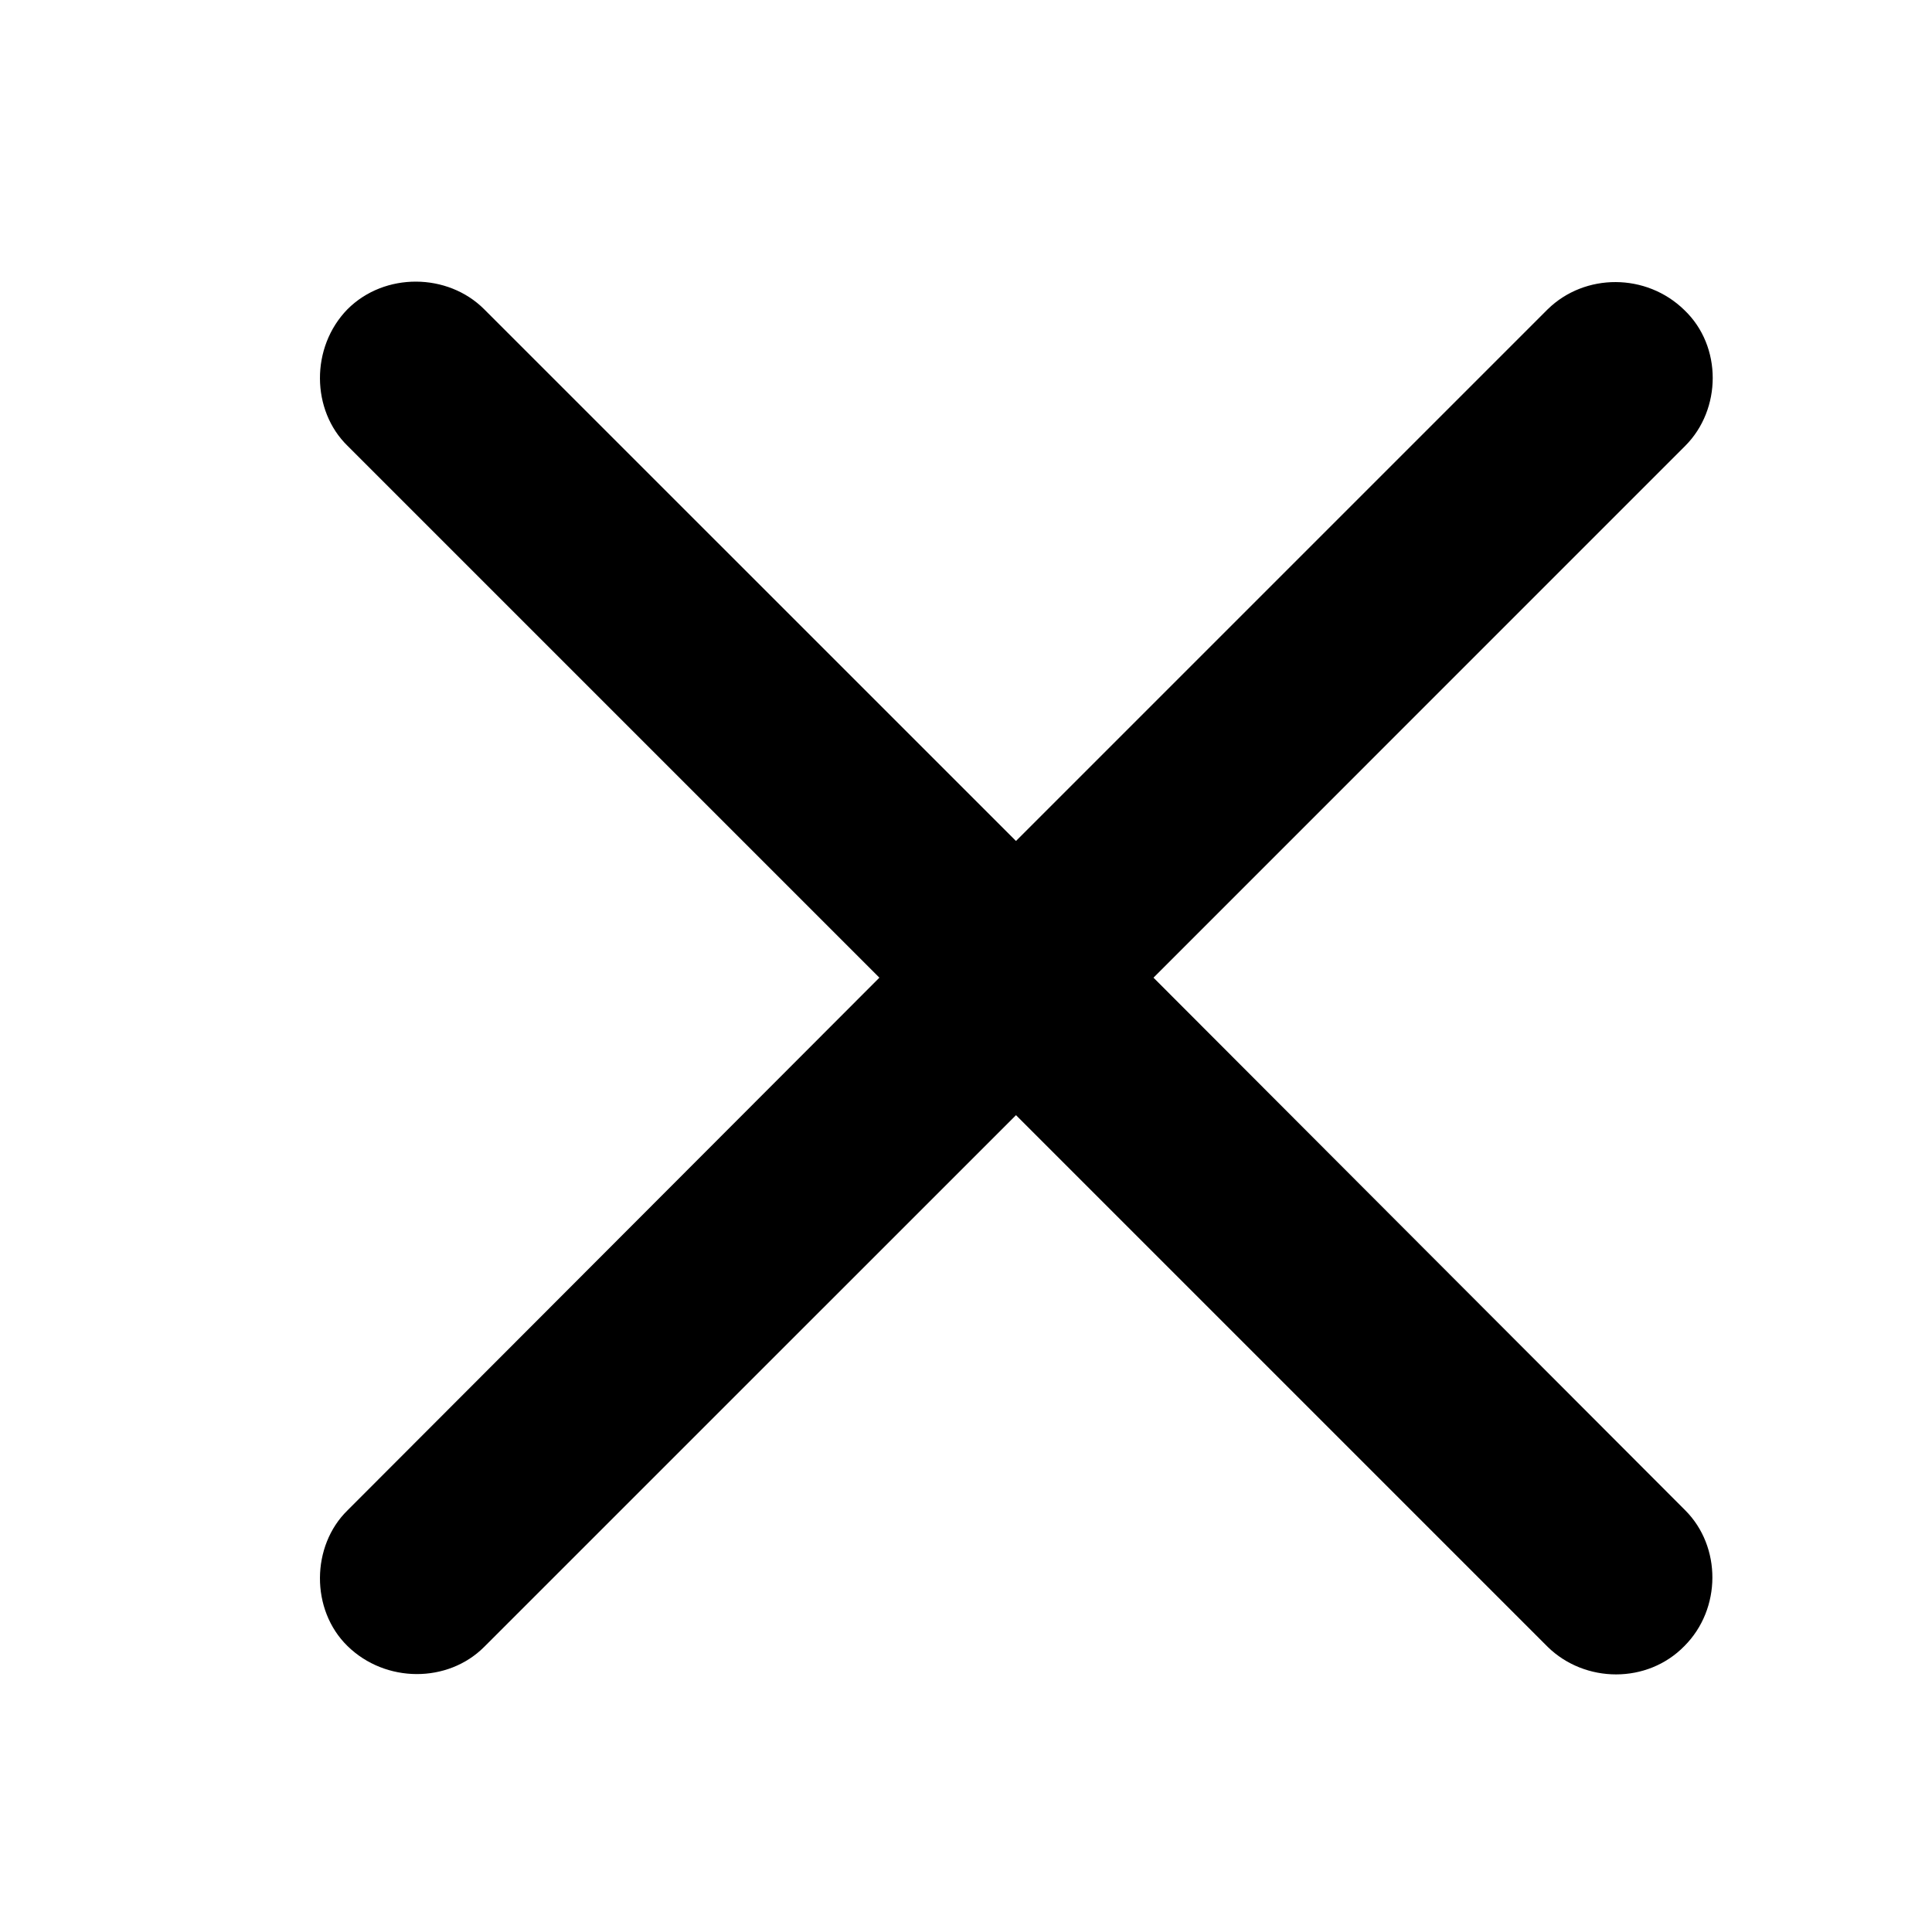
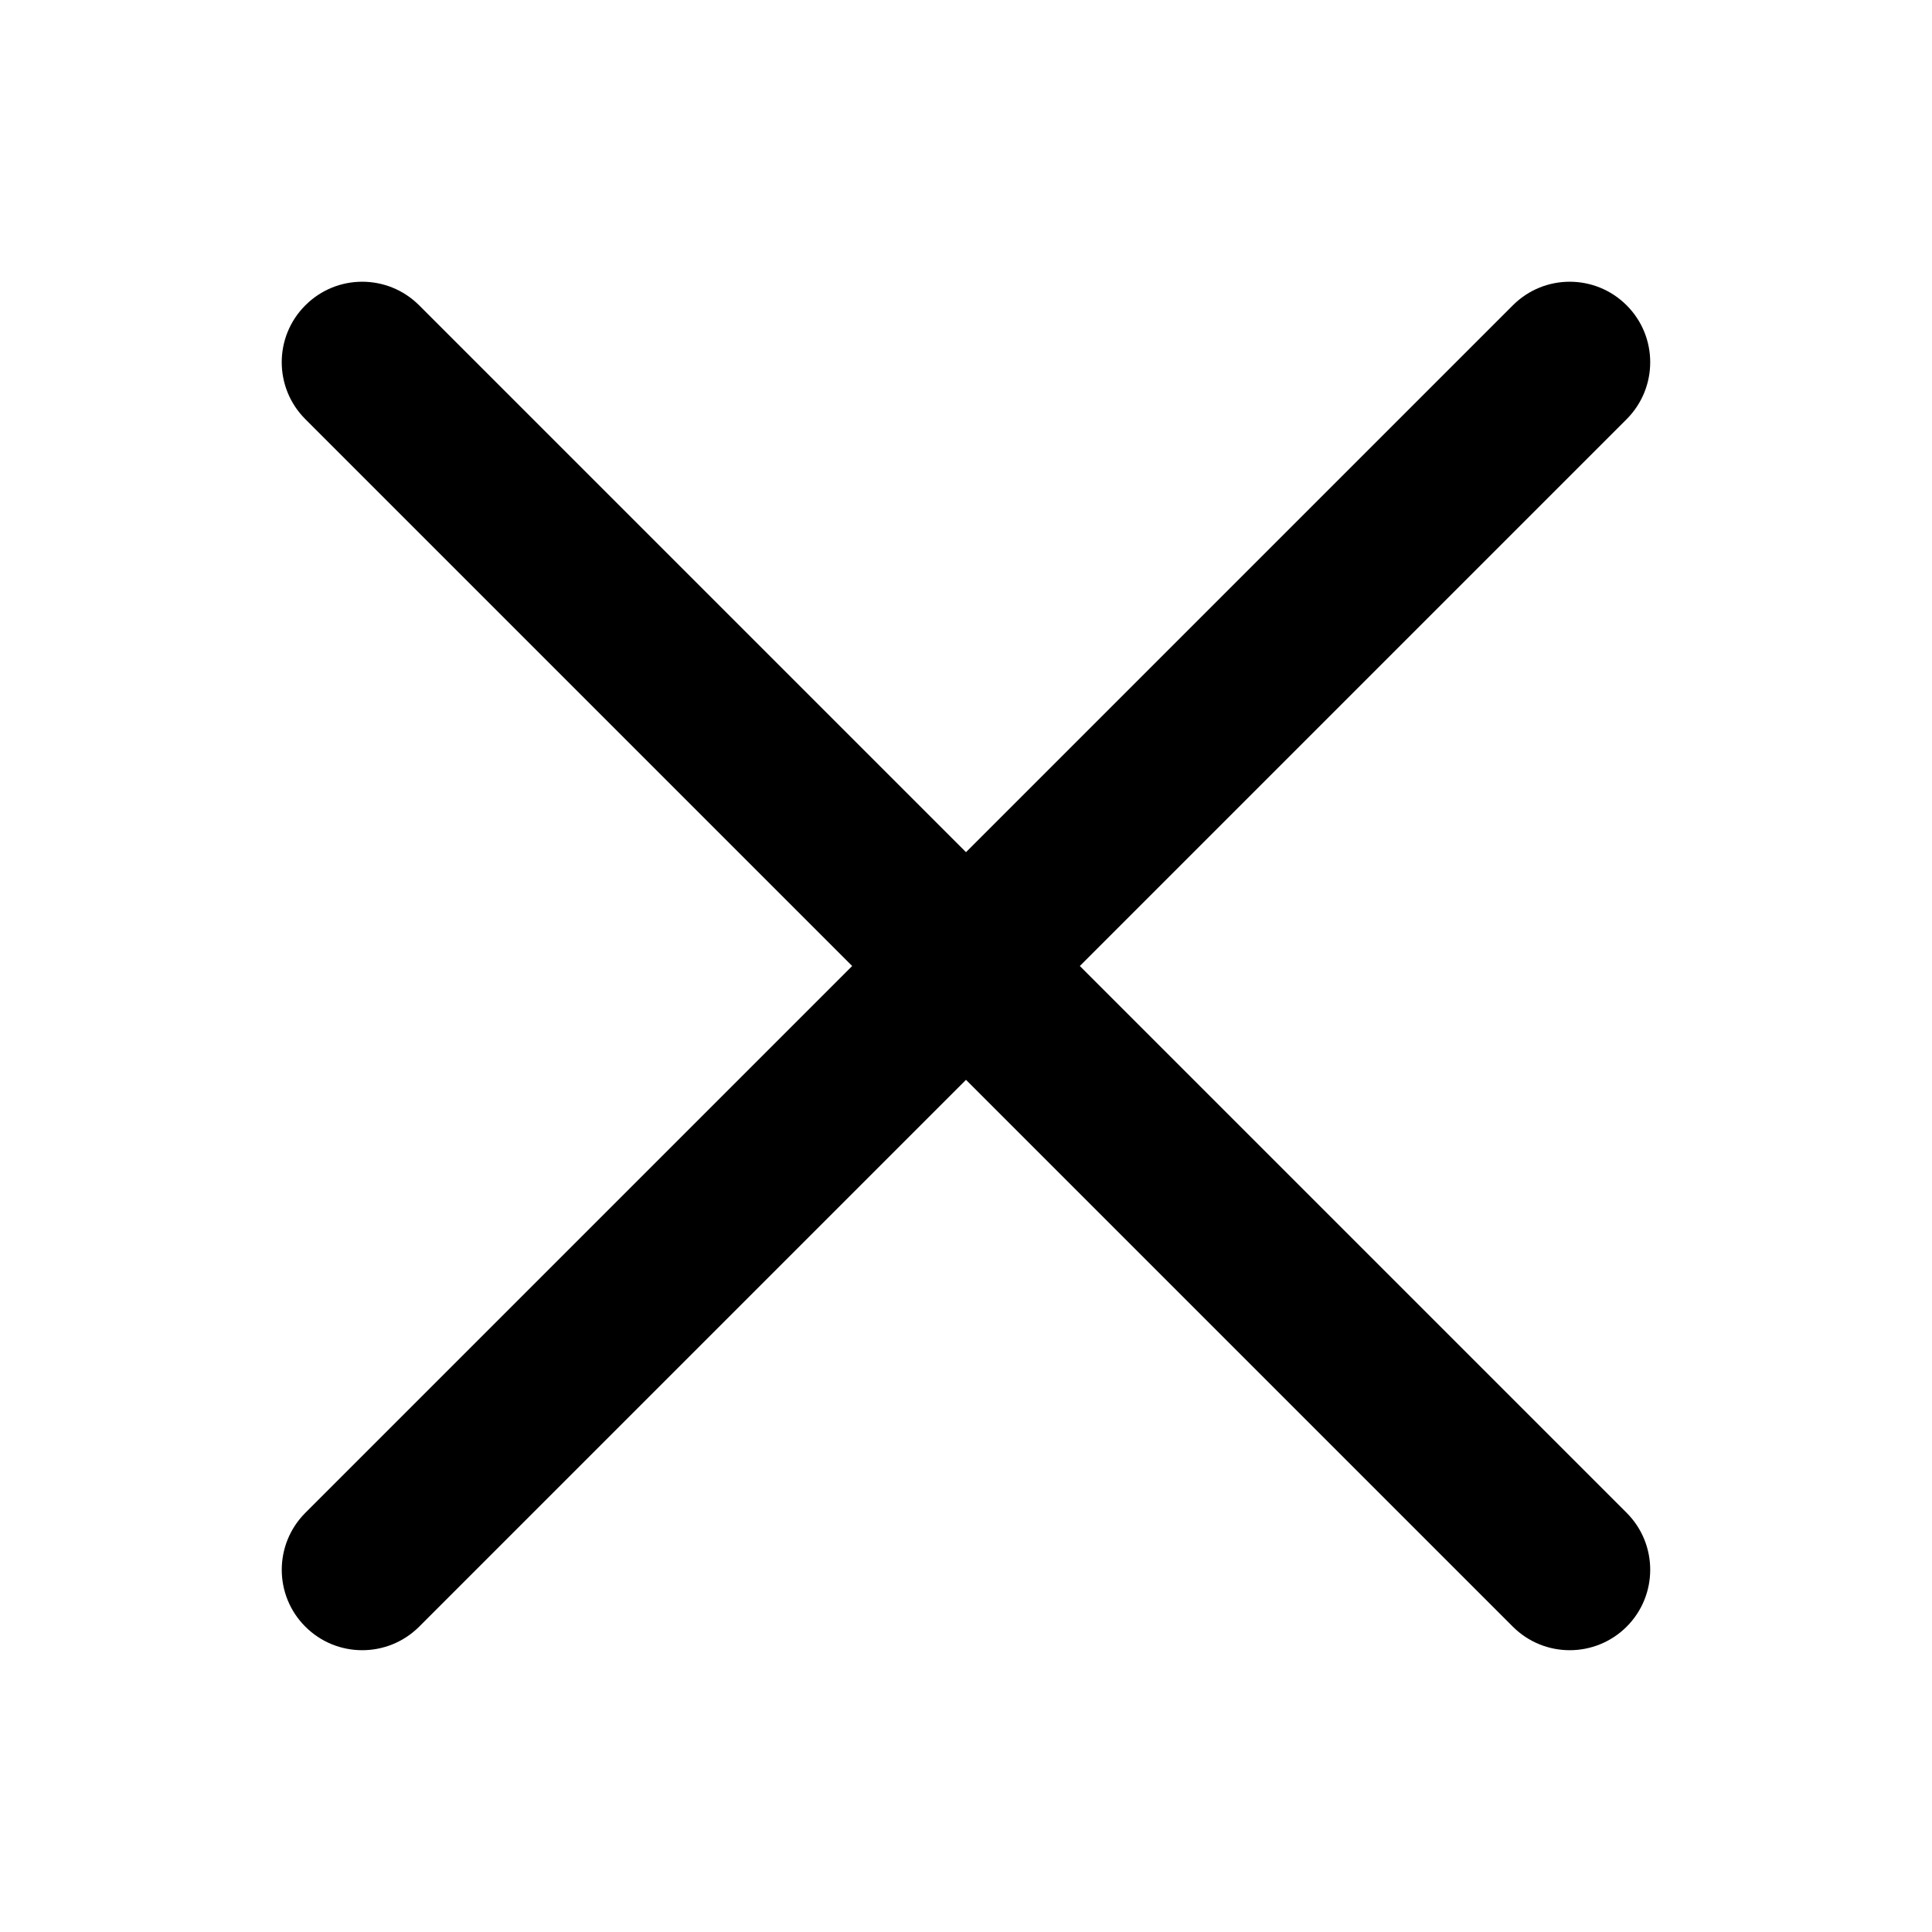
<svg xmlns="http://www.w3.org/2000/svg" width="24" height="24" viewBox="0 0 24 24" fill="none">
-   <path d="M4.317 20.448C3.855 19.997 3.866 19.202 4.317 18.762L10.924 12.145L4.317 5.538C3.866 5.098 3.855 4.314 4.317 3.841C4.779 3.379 5.563 3.39 6.014 3.841L12.621 10.447L19.227 3.841C19.689 3.39 20.452 3.39 20.924 3.852C21.397 4.303 21.386 5.087 20.935 5.538L14.329 12.145L20.935 18.762C21.386 19.213 21.386 19.986 20.924 20.448C20.462 20.921 19.689 20.91 19.227 20.459L12.621 13.853L6.014 20.459C5.563 20.91 4.79 20.91 4.317 20.448Z" fill="black" />
+   <path d="M18.793 3.793C19.183 3.402 19.816 3.402 20.207 3.793C20.597 4.183 20.597 4.816 20.207 5.207L13.414 12L20.207 18.793C20.597 19.183 20.597 19.817 20.207 20.207C19.816 20.597 19.183 20.597 18.793 20.207L12 13.414L5.207 20.207C4.816 20.597 4.183 20.597 3.793 20.207C3.402 19.817 3.403 19.183 3.793 18.793L10.586 12L3.793 5.207C3.402 4.816 3.402 4.183 3.793 3.793C4.183 3.402 4.816 3.402 5.207 3.793L12 10.586L18.793 3.793Z" fill="black" />
</svg>
